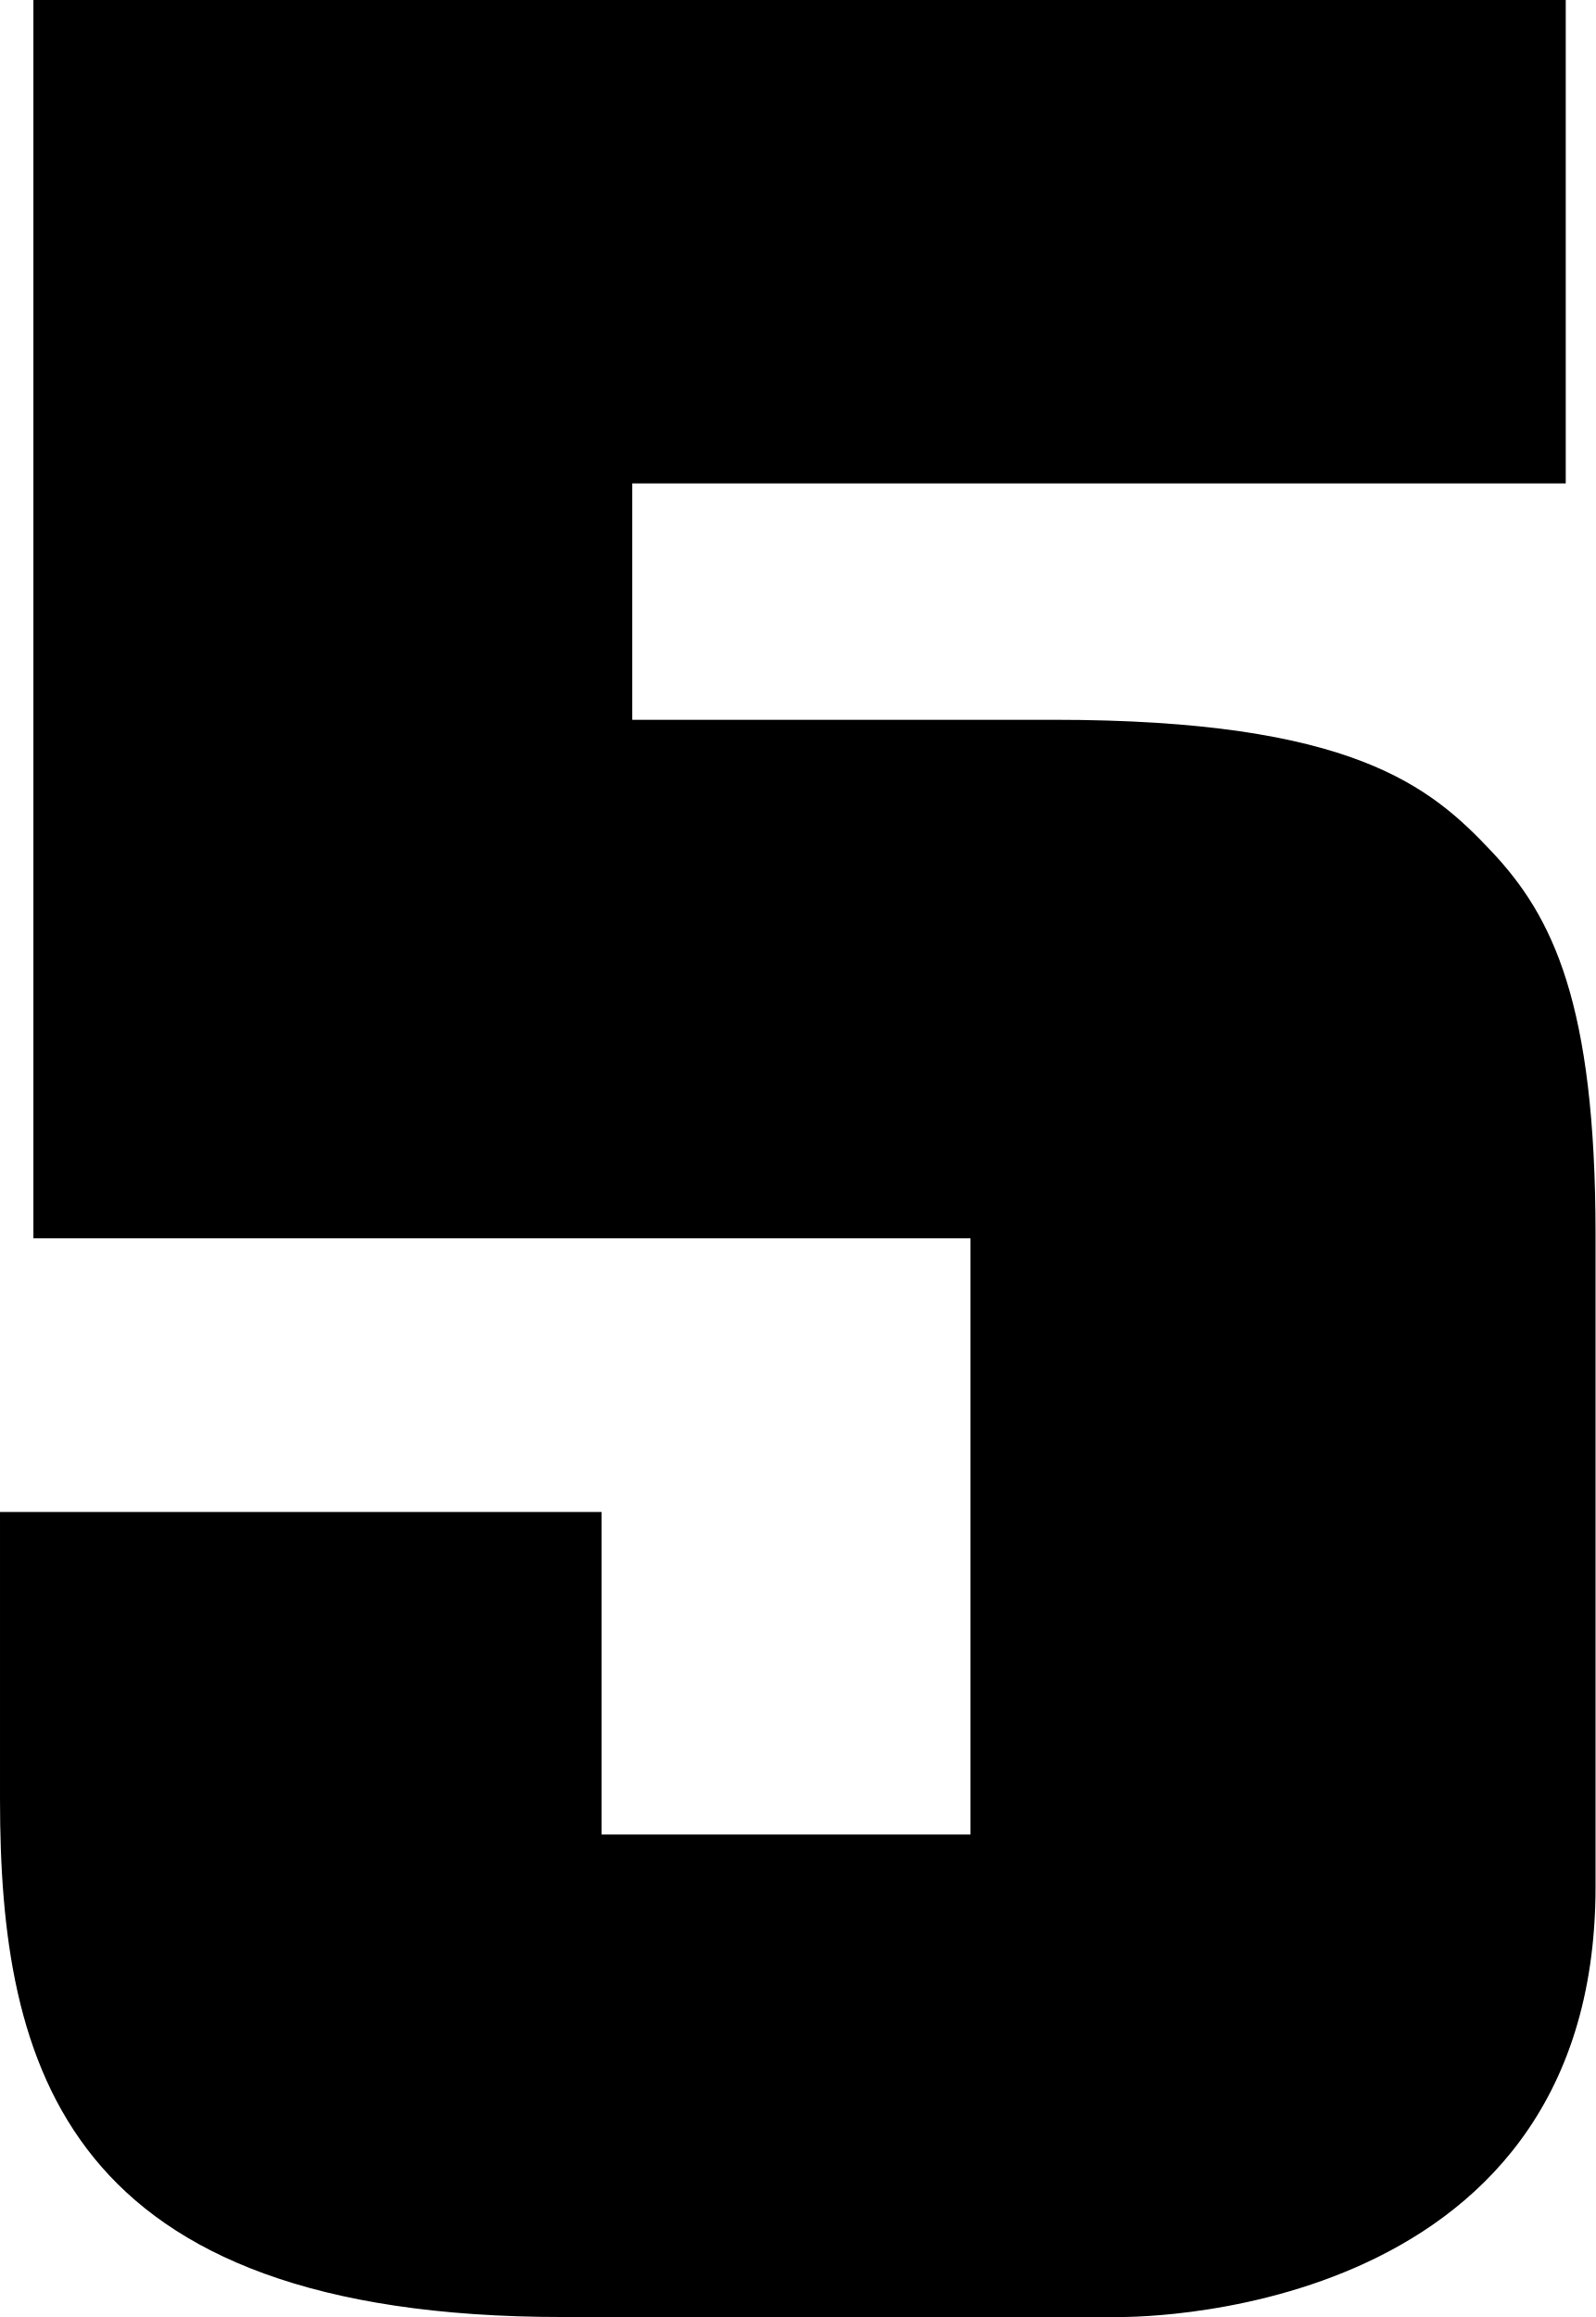
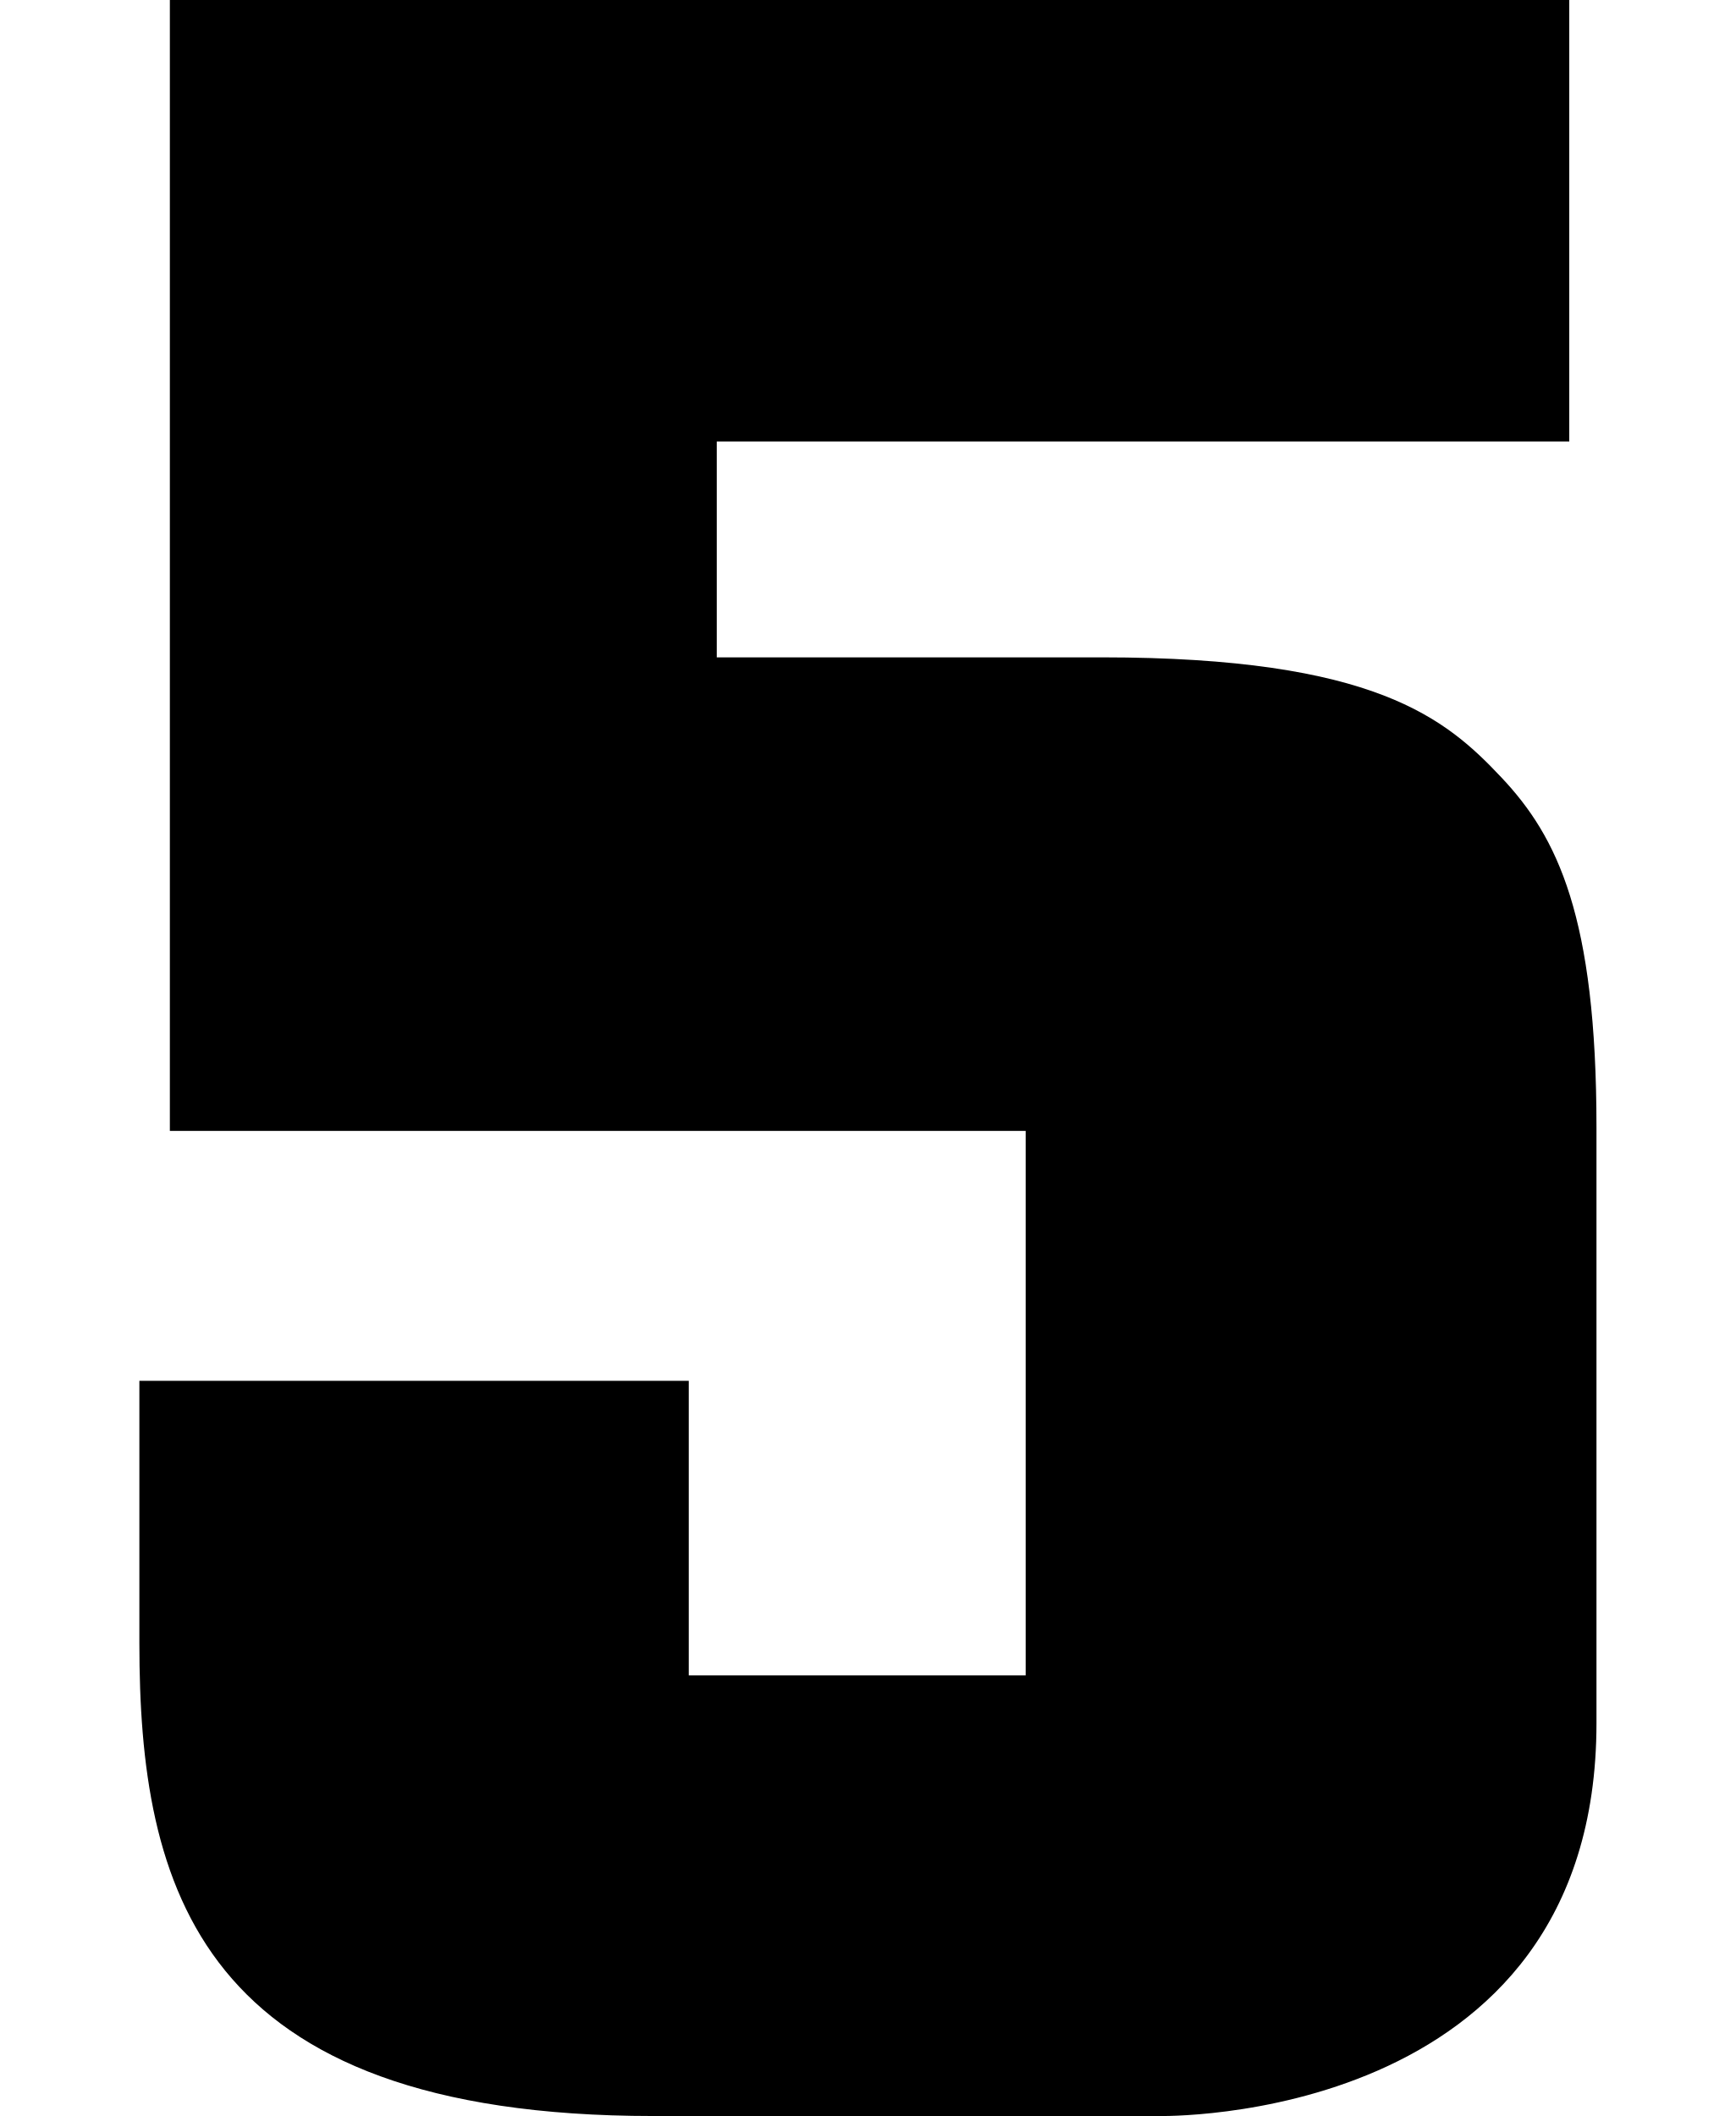
- <svg xmlns="http://www.w3.org/2000/svg" width="176.279" height="256" viewBox="0 0 46.64 67.733" version="1.1" id="svg2350">
+ <svg xmlns="http://www.w3.org/2000/svg" width="210" height="256" viewBox="0 0 55.562 67.733" version="1.1" id="svg2350">
  <defs id="defs2344" />
-   <g id="layer1" transform="translate(-65.91904,-89.91246)">
+   <g id="layer1" transform="translate(-61.45797,-89.91246)">
    <path style="fill:#000000;fill-opacity:1;stroke:none;stroke-width:0.105px;stroke-linecap:butt;stroke-linejoin:miter;stroke-opacity:1" d="m 65.919,134.112 2e-5,8.4 c 0,7.778 1.846,15.134 16.452,15.134 h 16.179 c 0,0 14.01,0.316 14.01,-12.576 v -19.069 c 0,-6.757 -1.251,-9.299 -3.035,-11.194 -1.784,-1.895 -4.044,-3.853 -12.81,-3.853 H 84.401 V 104.044 H 111.689 V 89.912 H 66.895 v 36.2 h 27.394 v 17.428 H 83.505 v -9.428 H 65.919" id="path2331" />
  </g>
</svg>
